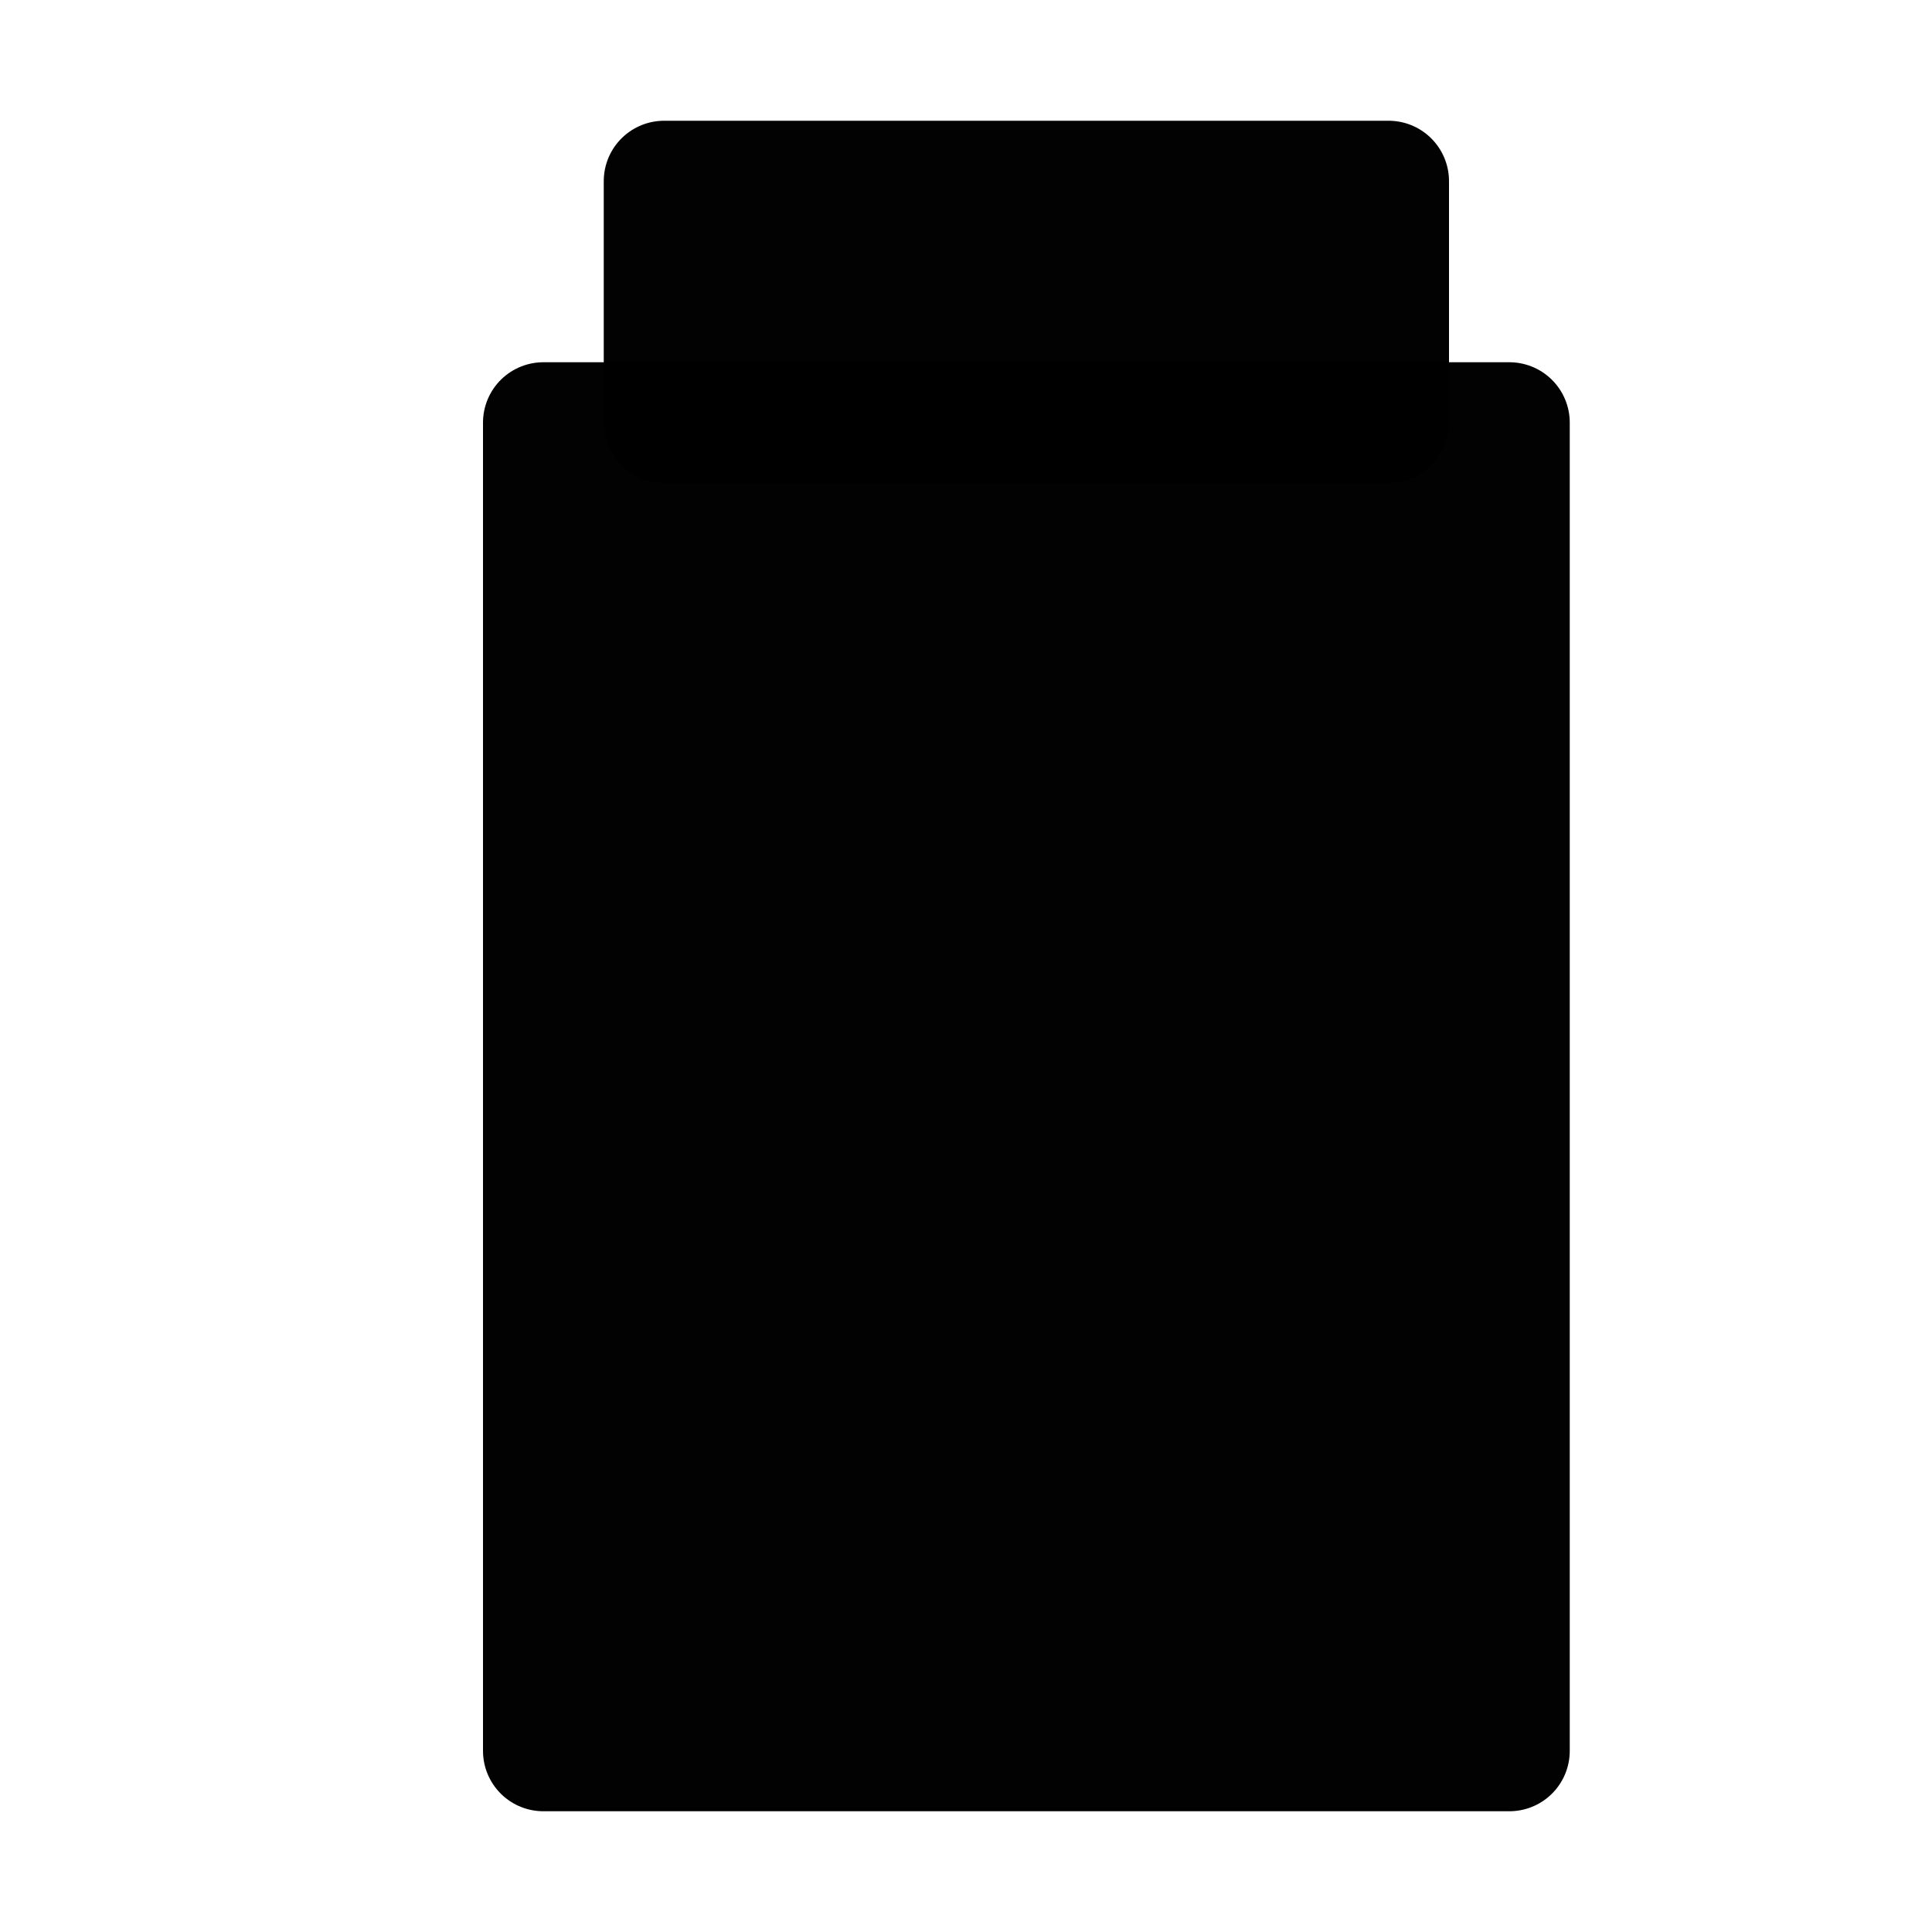
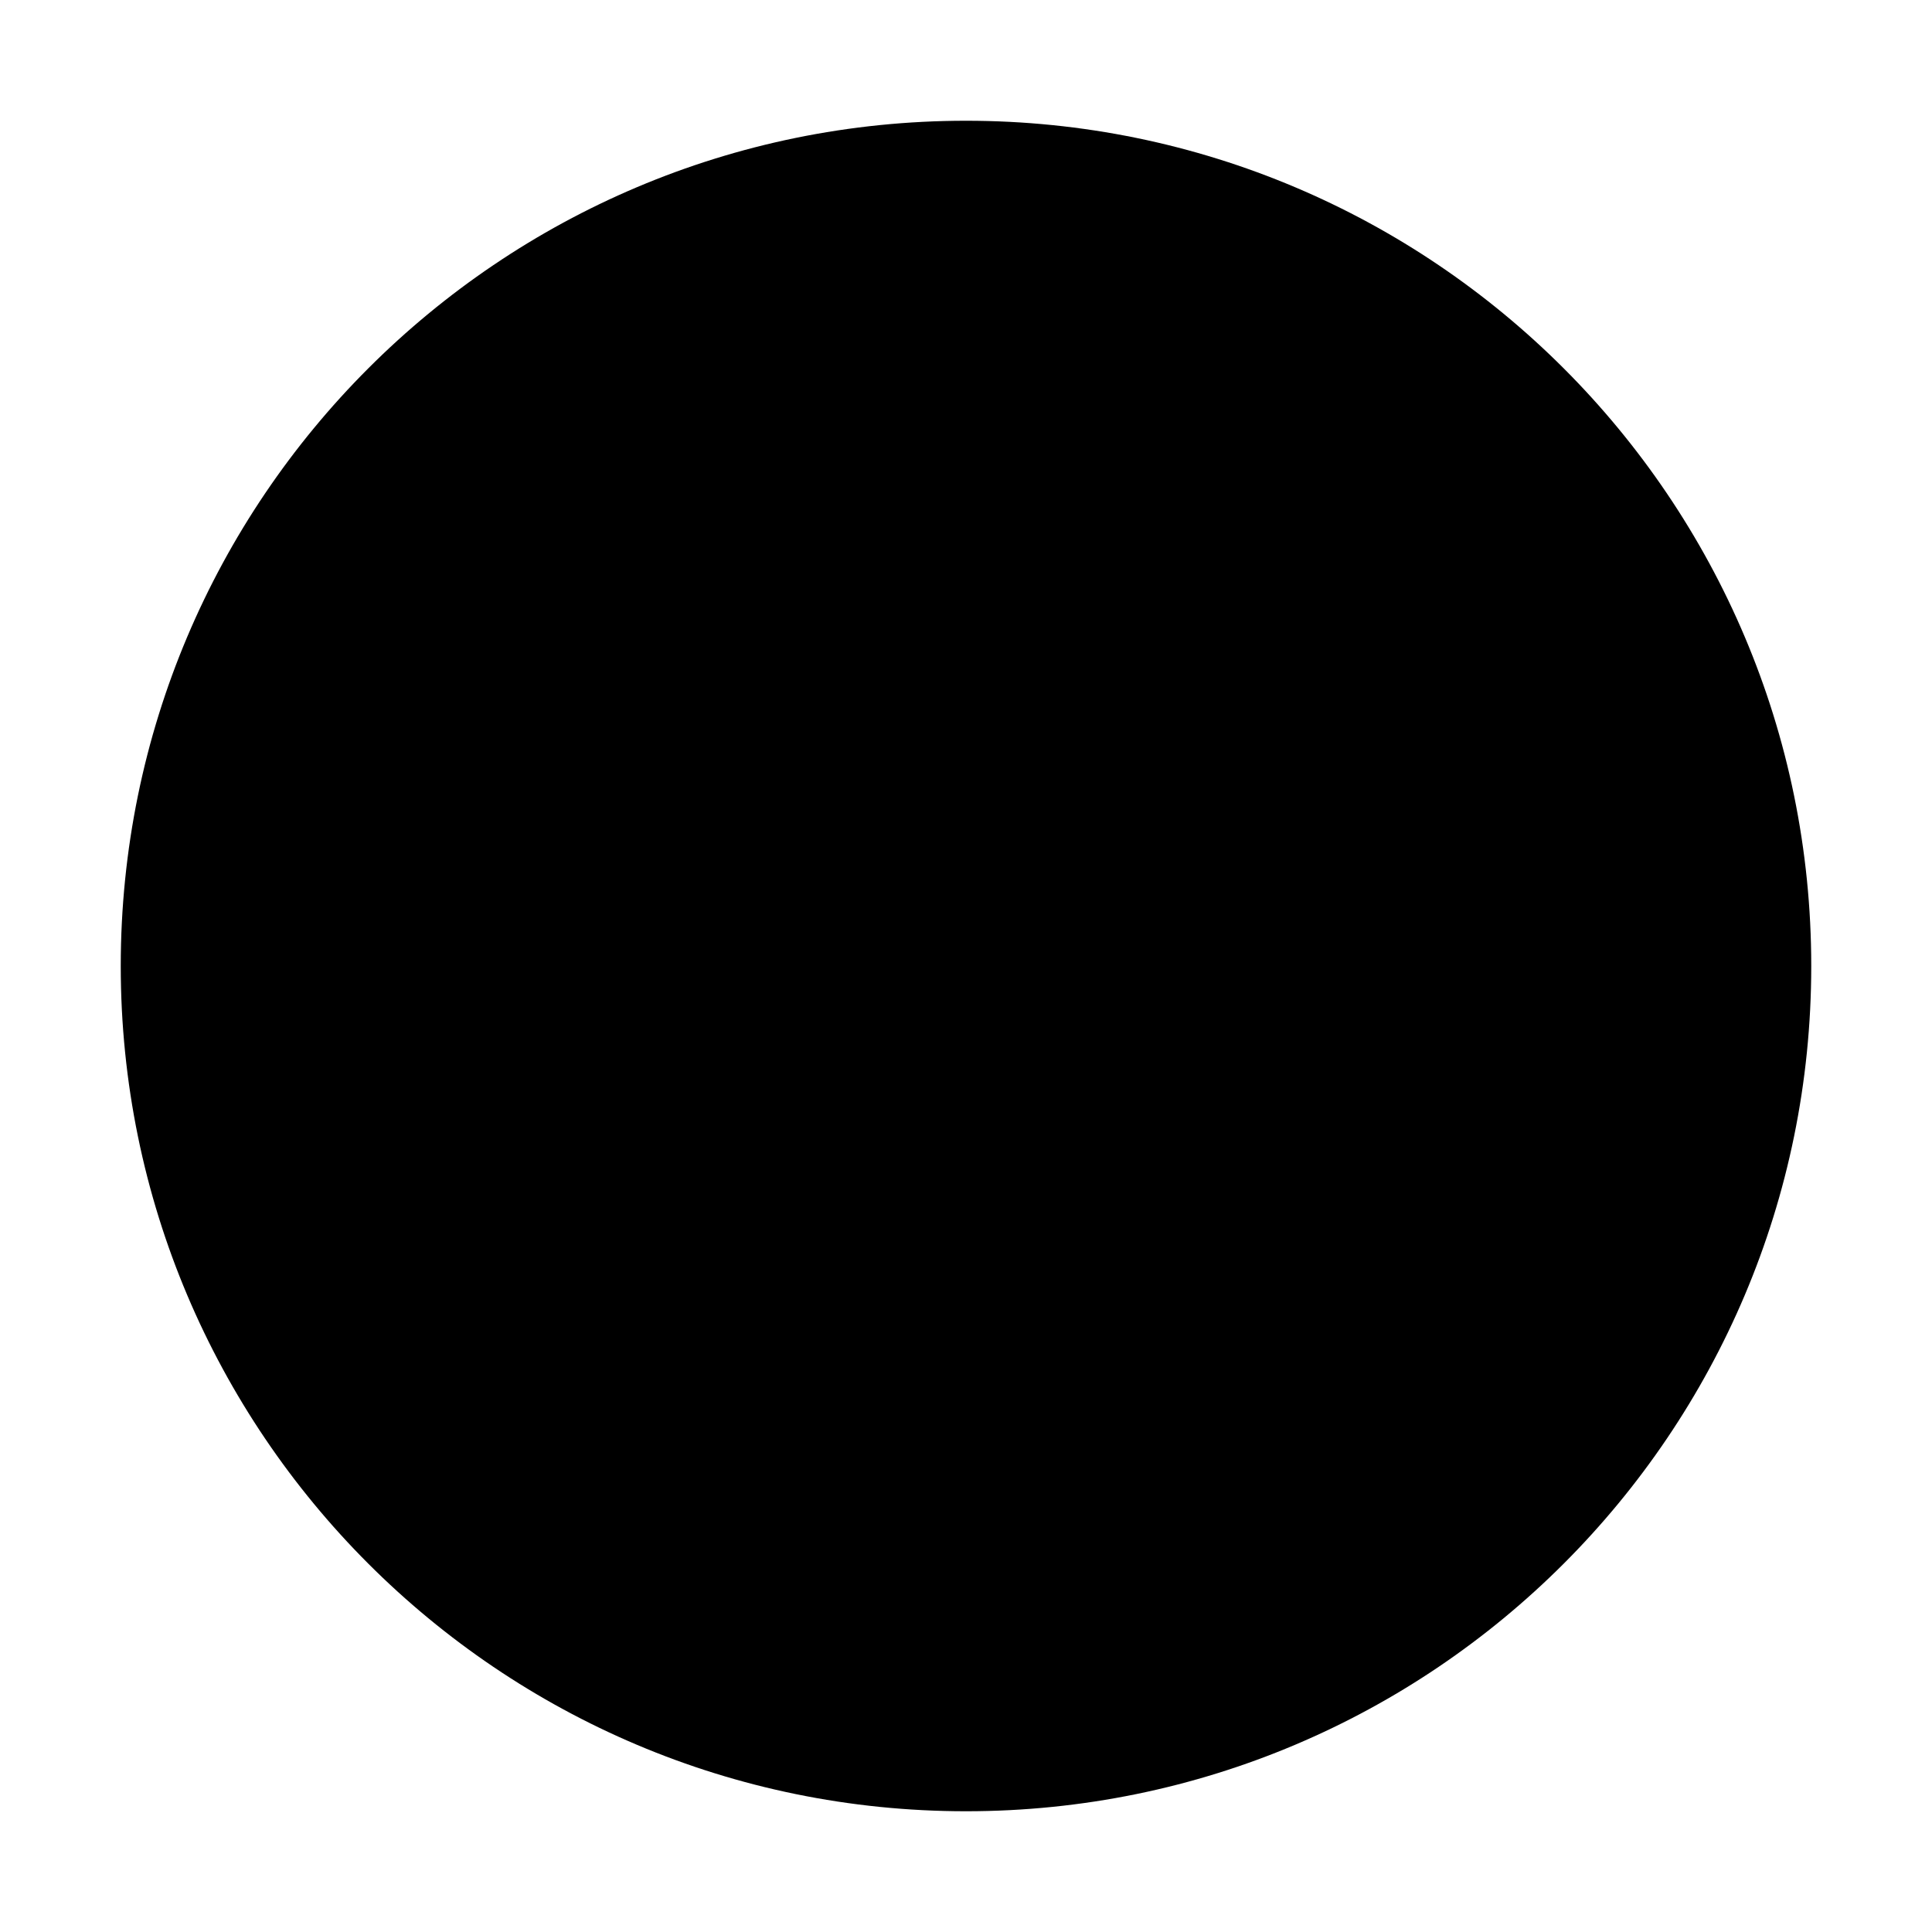
<svg xmlns="http://www.w3.org/2000/svg" height="16" width="16" version="1.1" id="svg5">
  <defs id="defs7" />
-   <rect style="opacity:0.99;fill:#000000;fill-opacity:1;fill-rule:nonzero;stroke:#000000;stroke-width:1;stroke-linecap:round;stroke-linejoin:round;stroke-miterlimit:4;stroke-dasharray:none;stroke-opacity:1" id="rect4137" width="8" height="11" x="4.5" y="3.5" />
-   <rect style="opacity:0.99;fill:#000000;fill-opacity:1;fill-rule:nonzero;stroke:#000000;stroke-width:1;stroke-linecap:round;stroke-linejoin:round;stroke-miterlimit:4;stroke-dasharray:none;stroke-opacity:1" id="rect4139" width="6" height="2" x="5.5" y="1.5" />
+   <circle style="fill:#000000;fill-opacity:1;stroke-width:2;stroke-miterlimit:4;stroke-dasharray:none" id="path4516" cx="8" cy="8" r="7" />
</svg>
